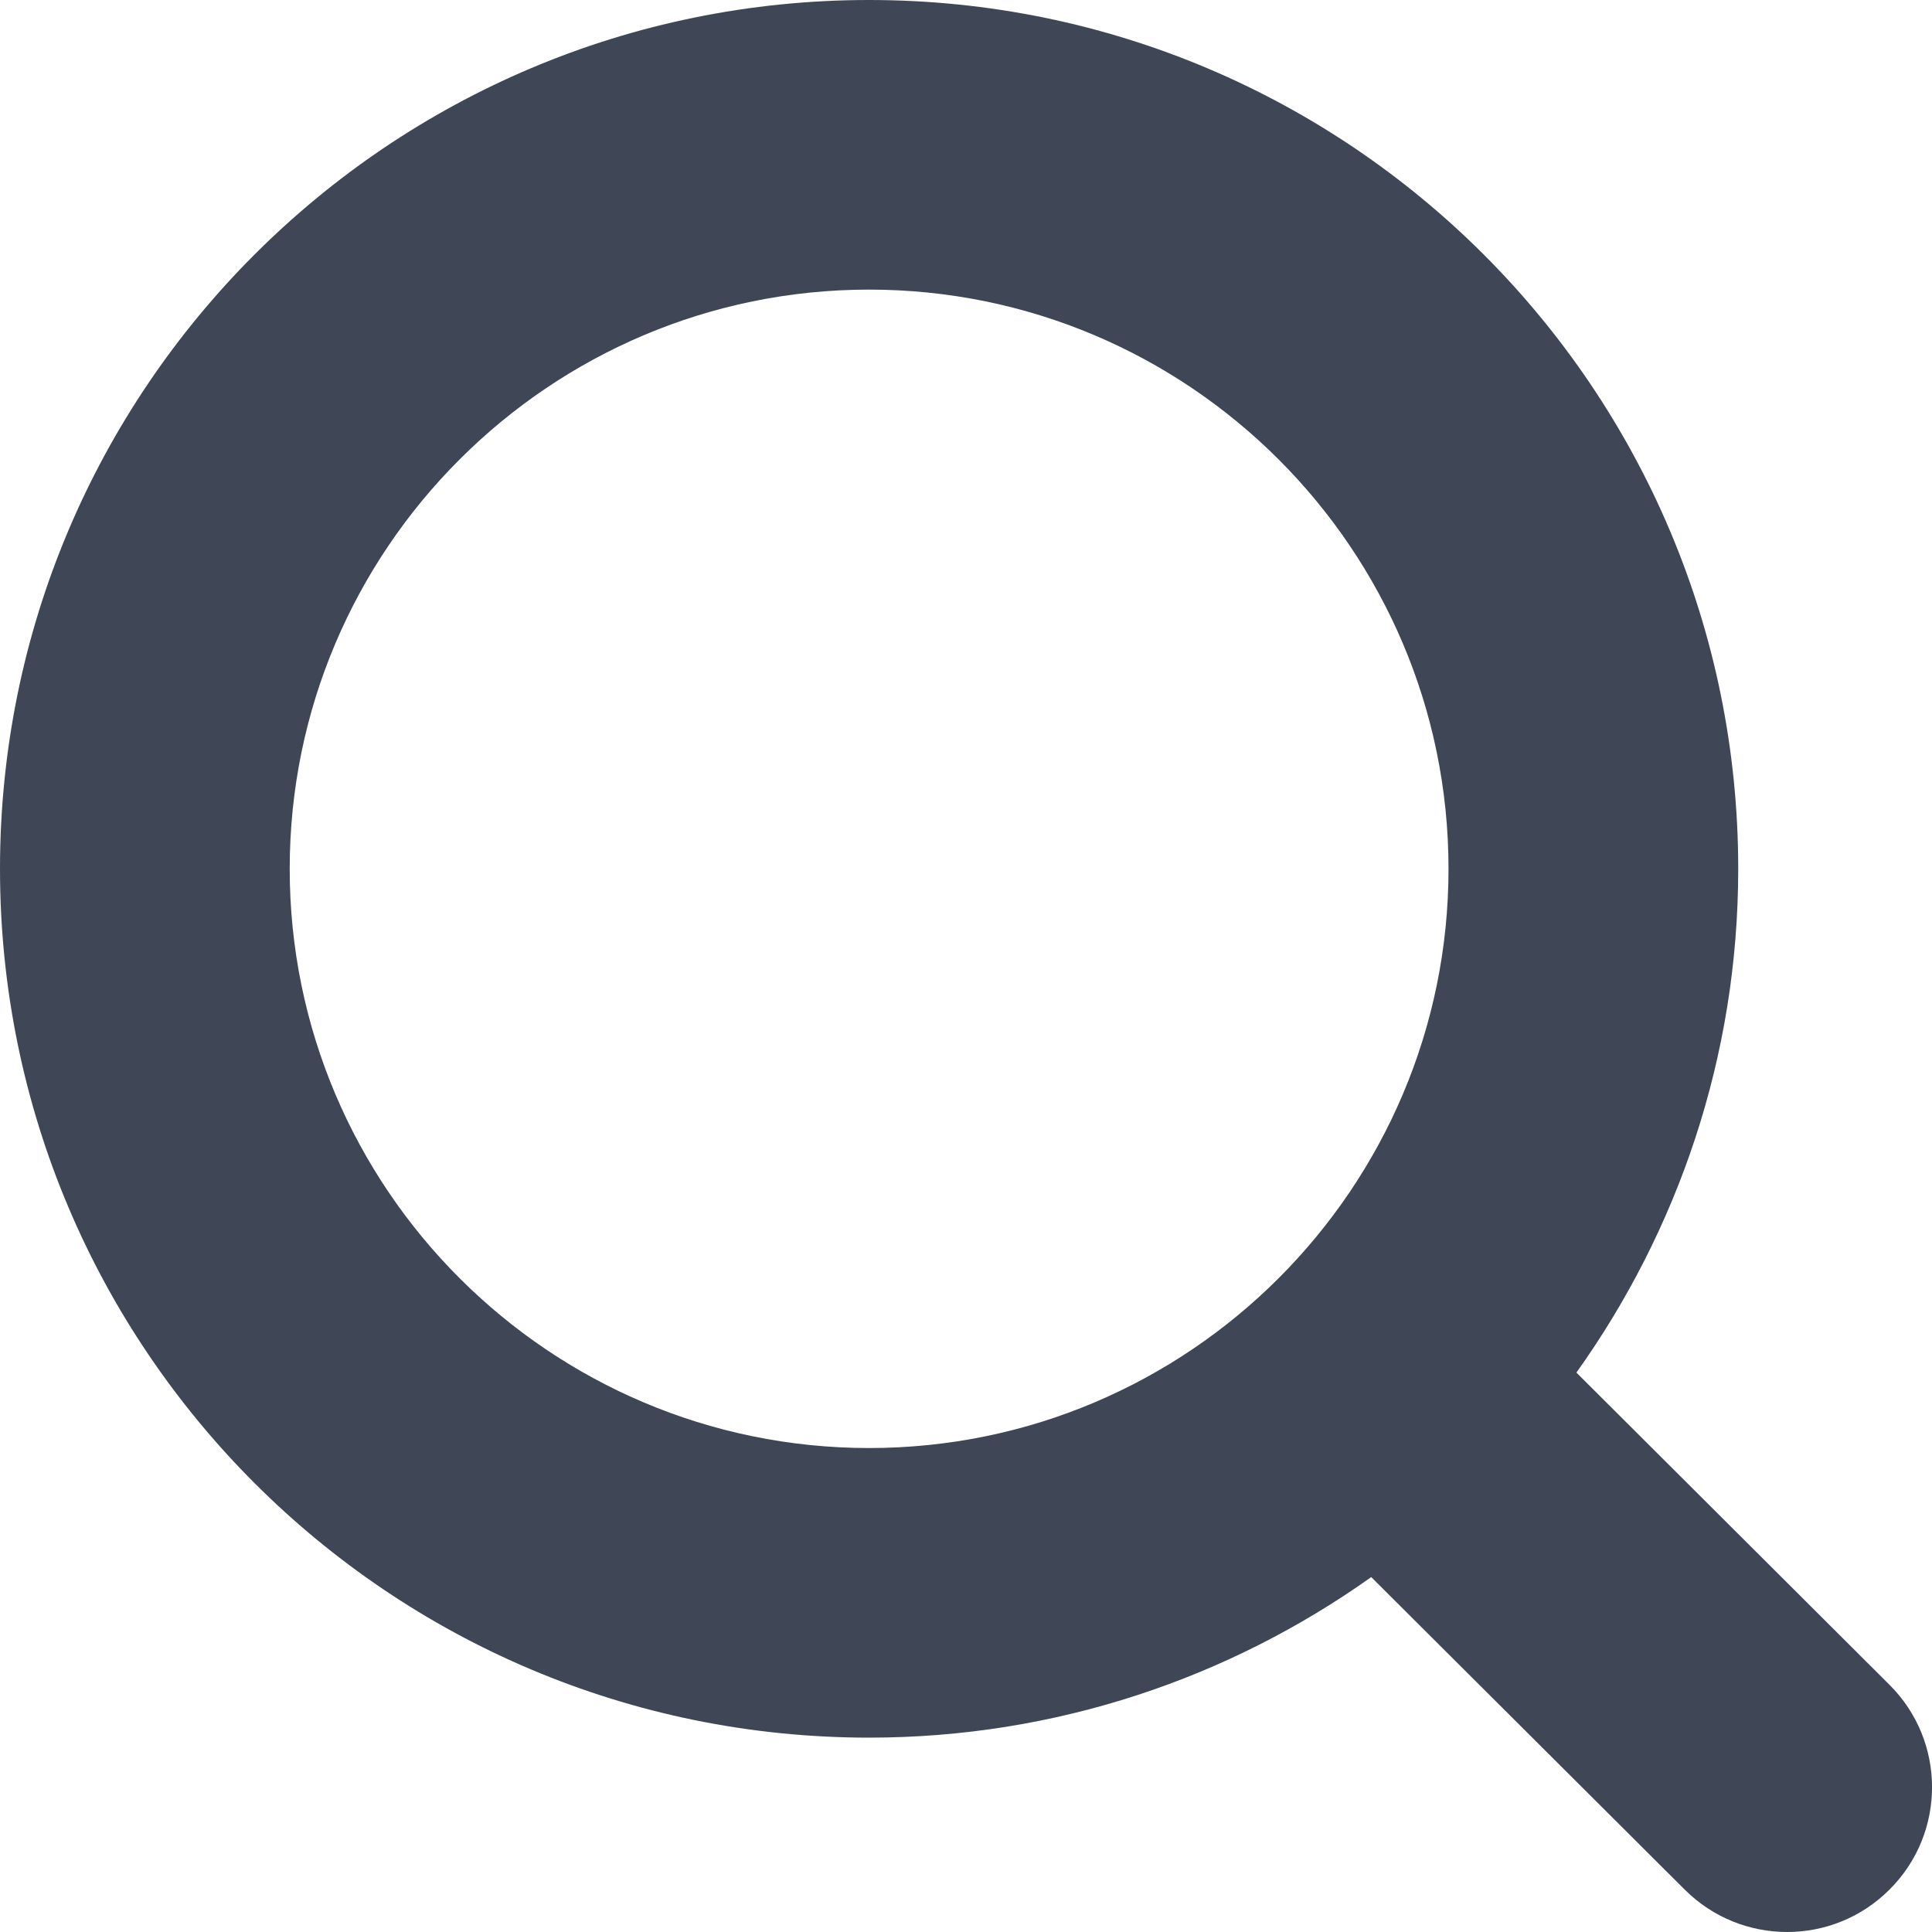
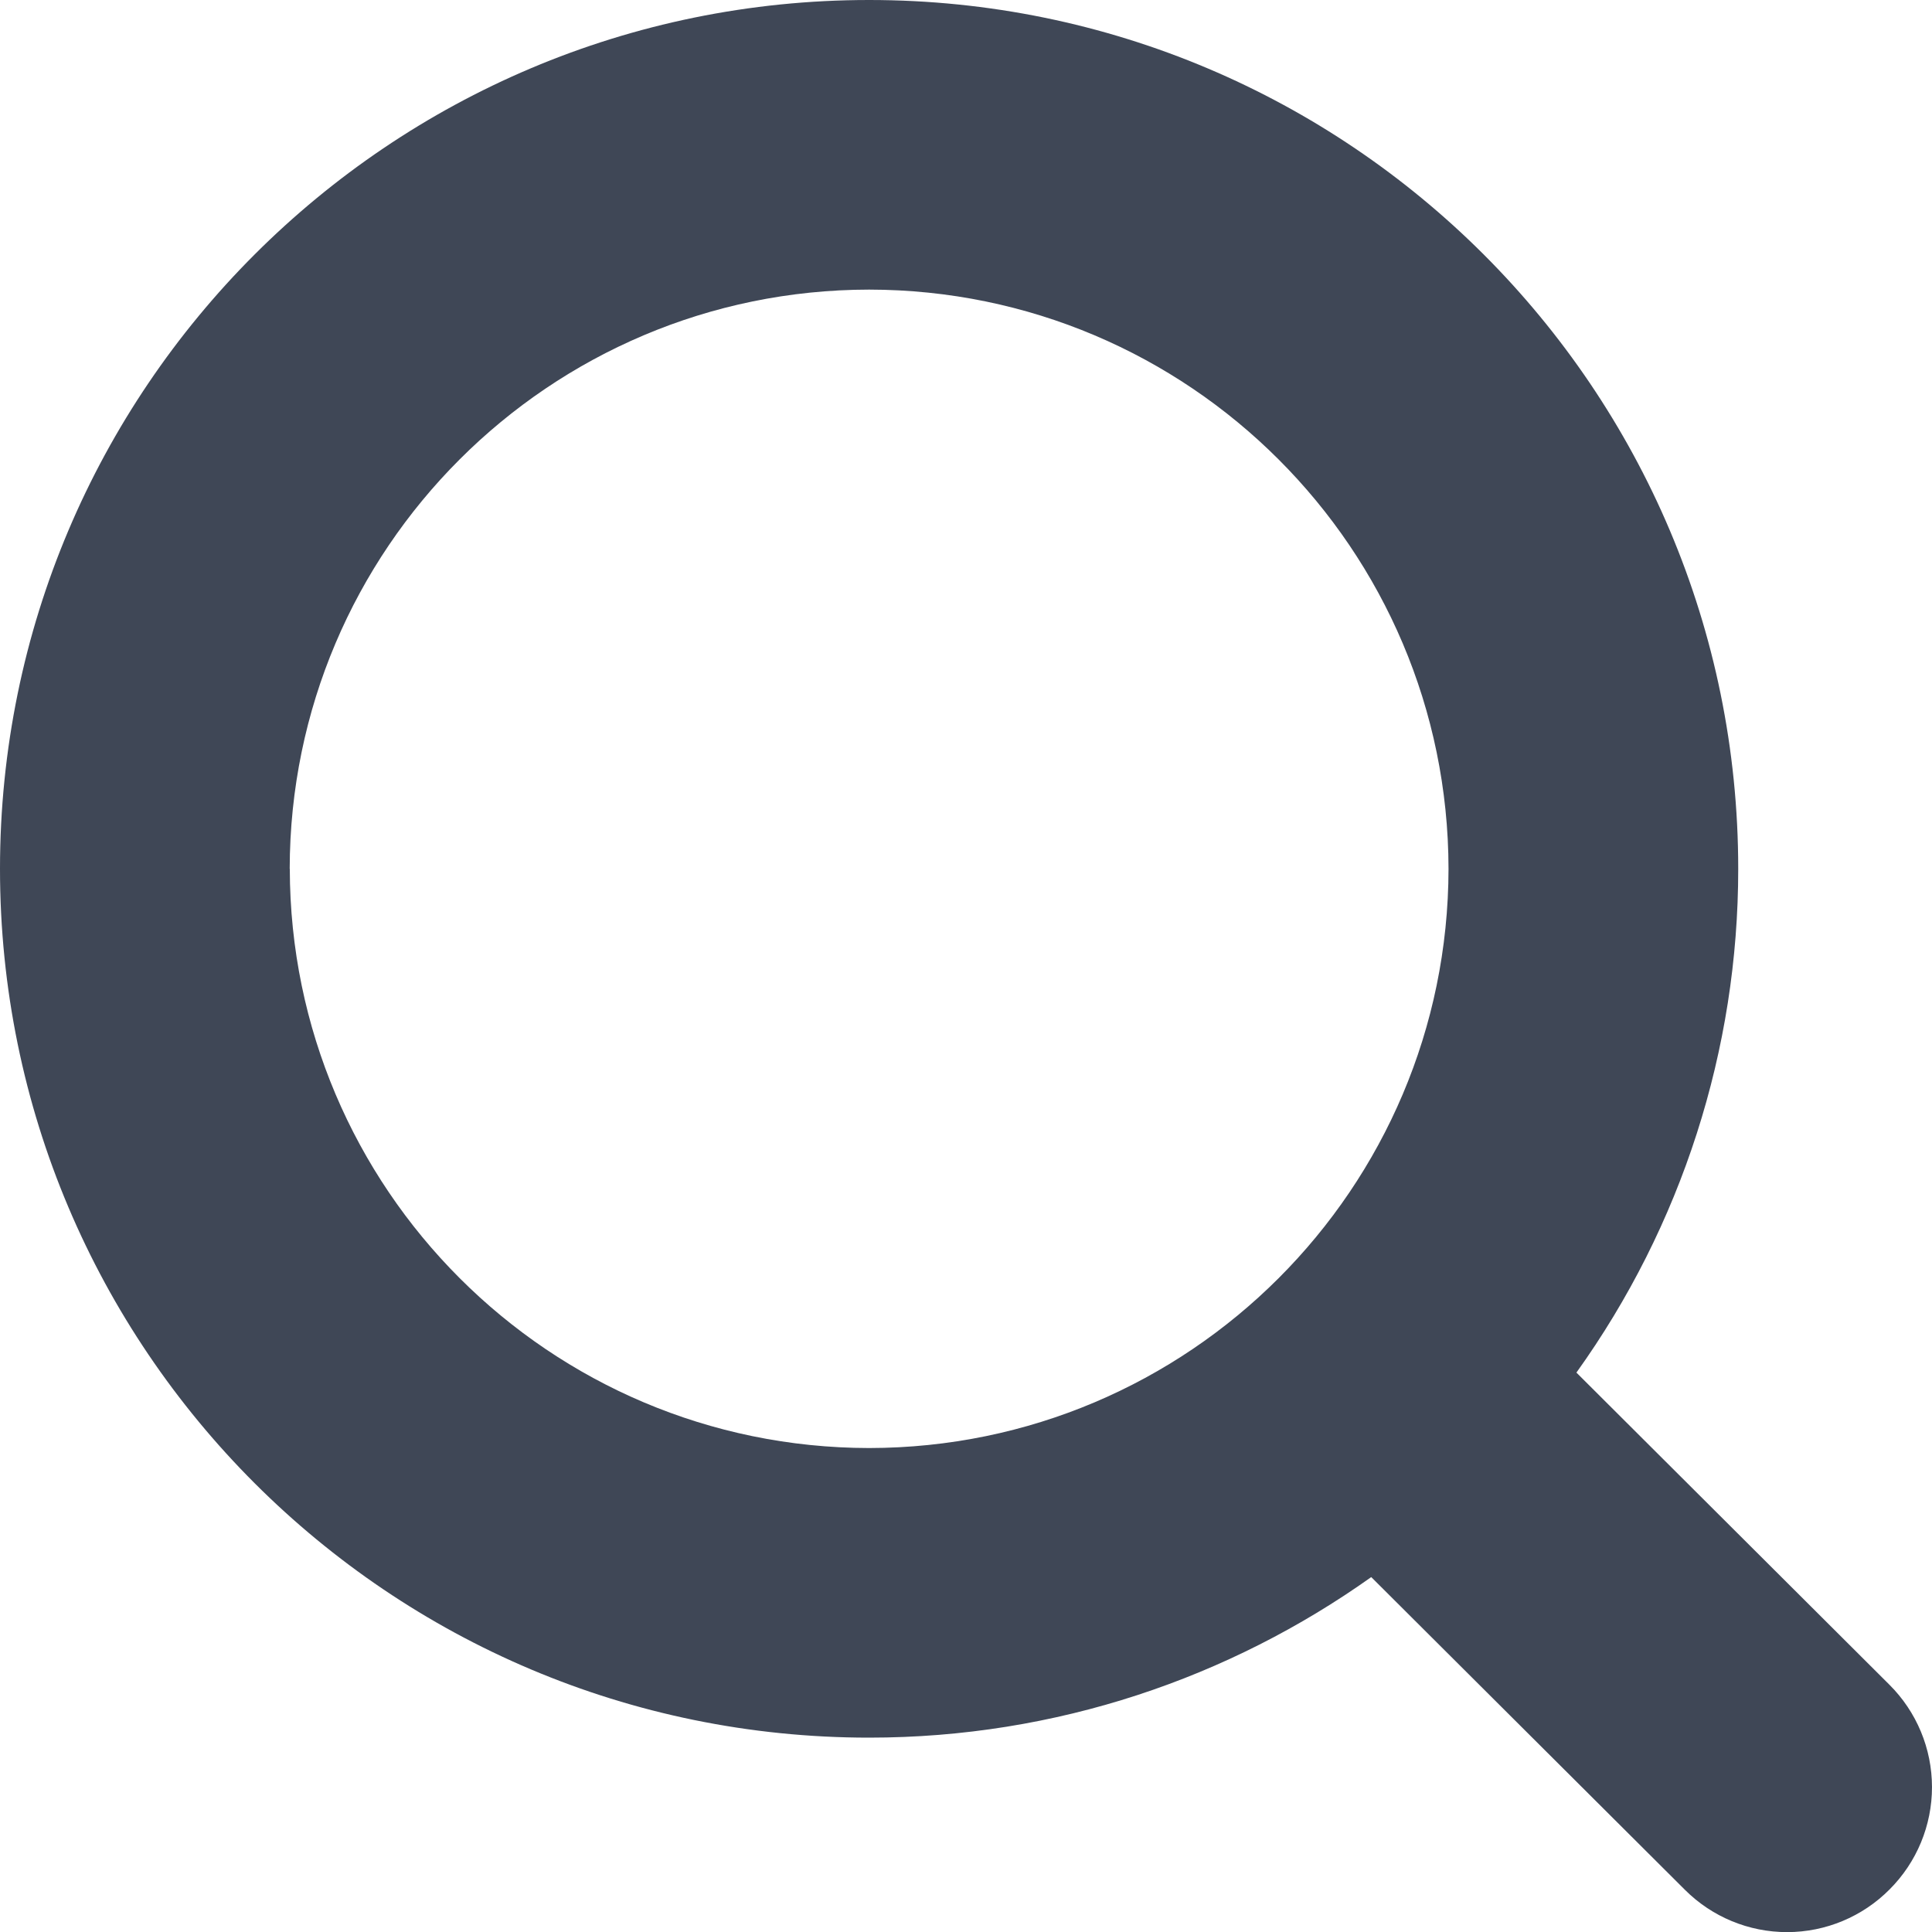
- <svg xmlns="http://www.w3.org/2000/svg" width="20" height="20" viewBox="0 0 20 20" fill="none">
-   <path fill-rule="evenodd" clip-rule="evenodd" d="M2.999 8.994C2.999 5.688 5.689 2.998 8.997 2.998C12.305 2.998 14.995 5.688 14.995 8.994C14.995 12.3 12.305 14.99 8.997 14.99C5.689 14.99 2.999 12.3 2.999 8.994ZM19.559 17.44L16.319 14.209C17.369 12.737 17.994 10.94 17.994 8.994C17.994 4.027 13.966 0 8.997 0C4.029 0 0 4.027 0 8.994C0 13.961 4.029 17.988 8.997 17.988C10.935 17.988 12.727 17.369 14.195 16.326L17.441 19.562C17.734 19.854 18.117 20 18.501 20C18.885 20 19.269 19.853 19.562 19.559C20.148 18.973 20.146 18.024 19.559 17.44Z" fill="#3F4756" />
+ <svg xmlns="http://www.w3.org/2000/svg" width="20" height="20" fill="none">
+   <path fill-rule="evenodd" clip-rule="evenodd" d="M2.999 8.994a6.004 6.004 0 015.998-5.996 6.004 6.004 0 015.998 5.996 6.004 6.004 0 01-5.998 5.996A6.004 6.004 0 013 8.994zm16.56 8.446l-3.24-3.231a8.944 8.944 0 001.675-5.215C17.994 4.027 13.967 0 8.997 0 4.03 0 0 4.027 0 8.994s4.029 8.994 8.997 8.994c1.938 0 3.73-.619 5.198-1.662l3.246 3.236a1.495 1.495 0 002.12-.003 1.496 1.496 0 00-.002-2.119z" fill="#3F4756" />
</svg>
